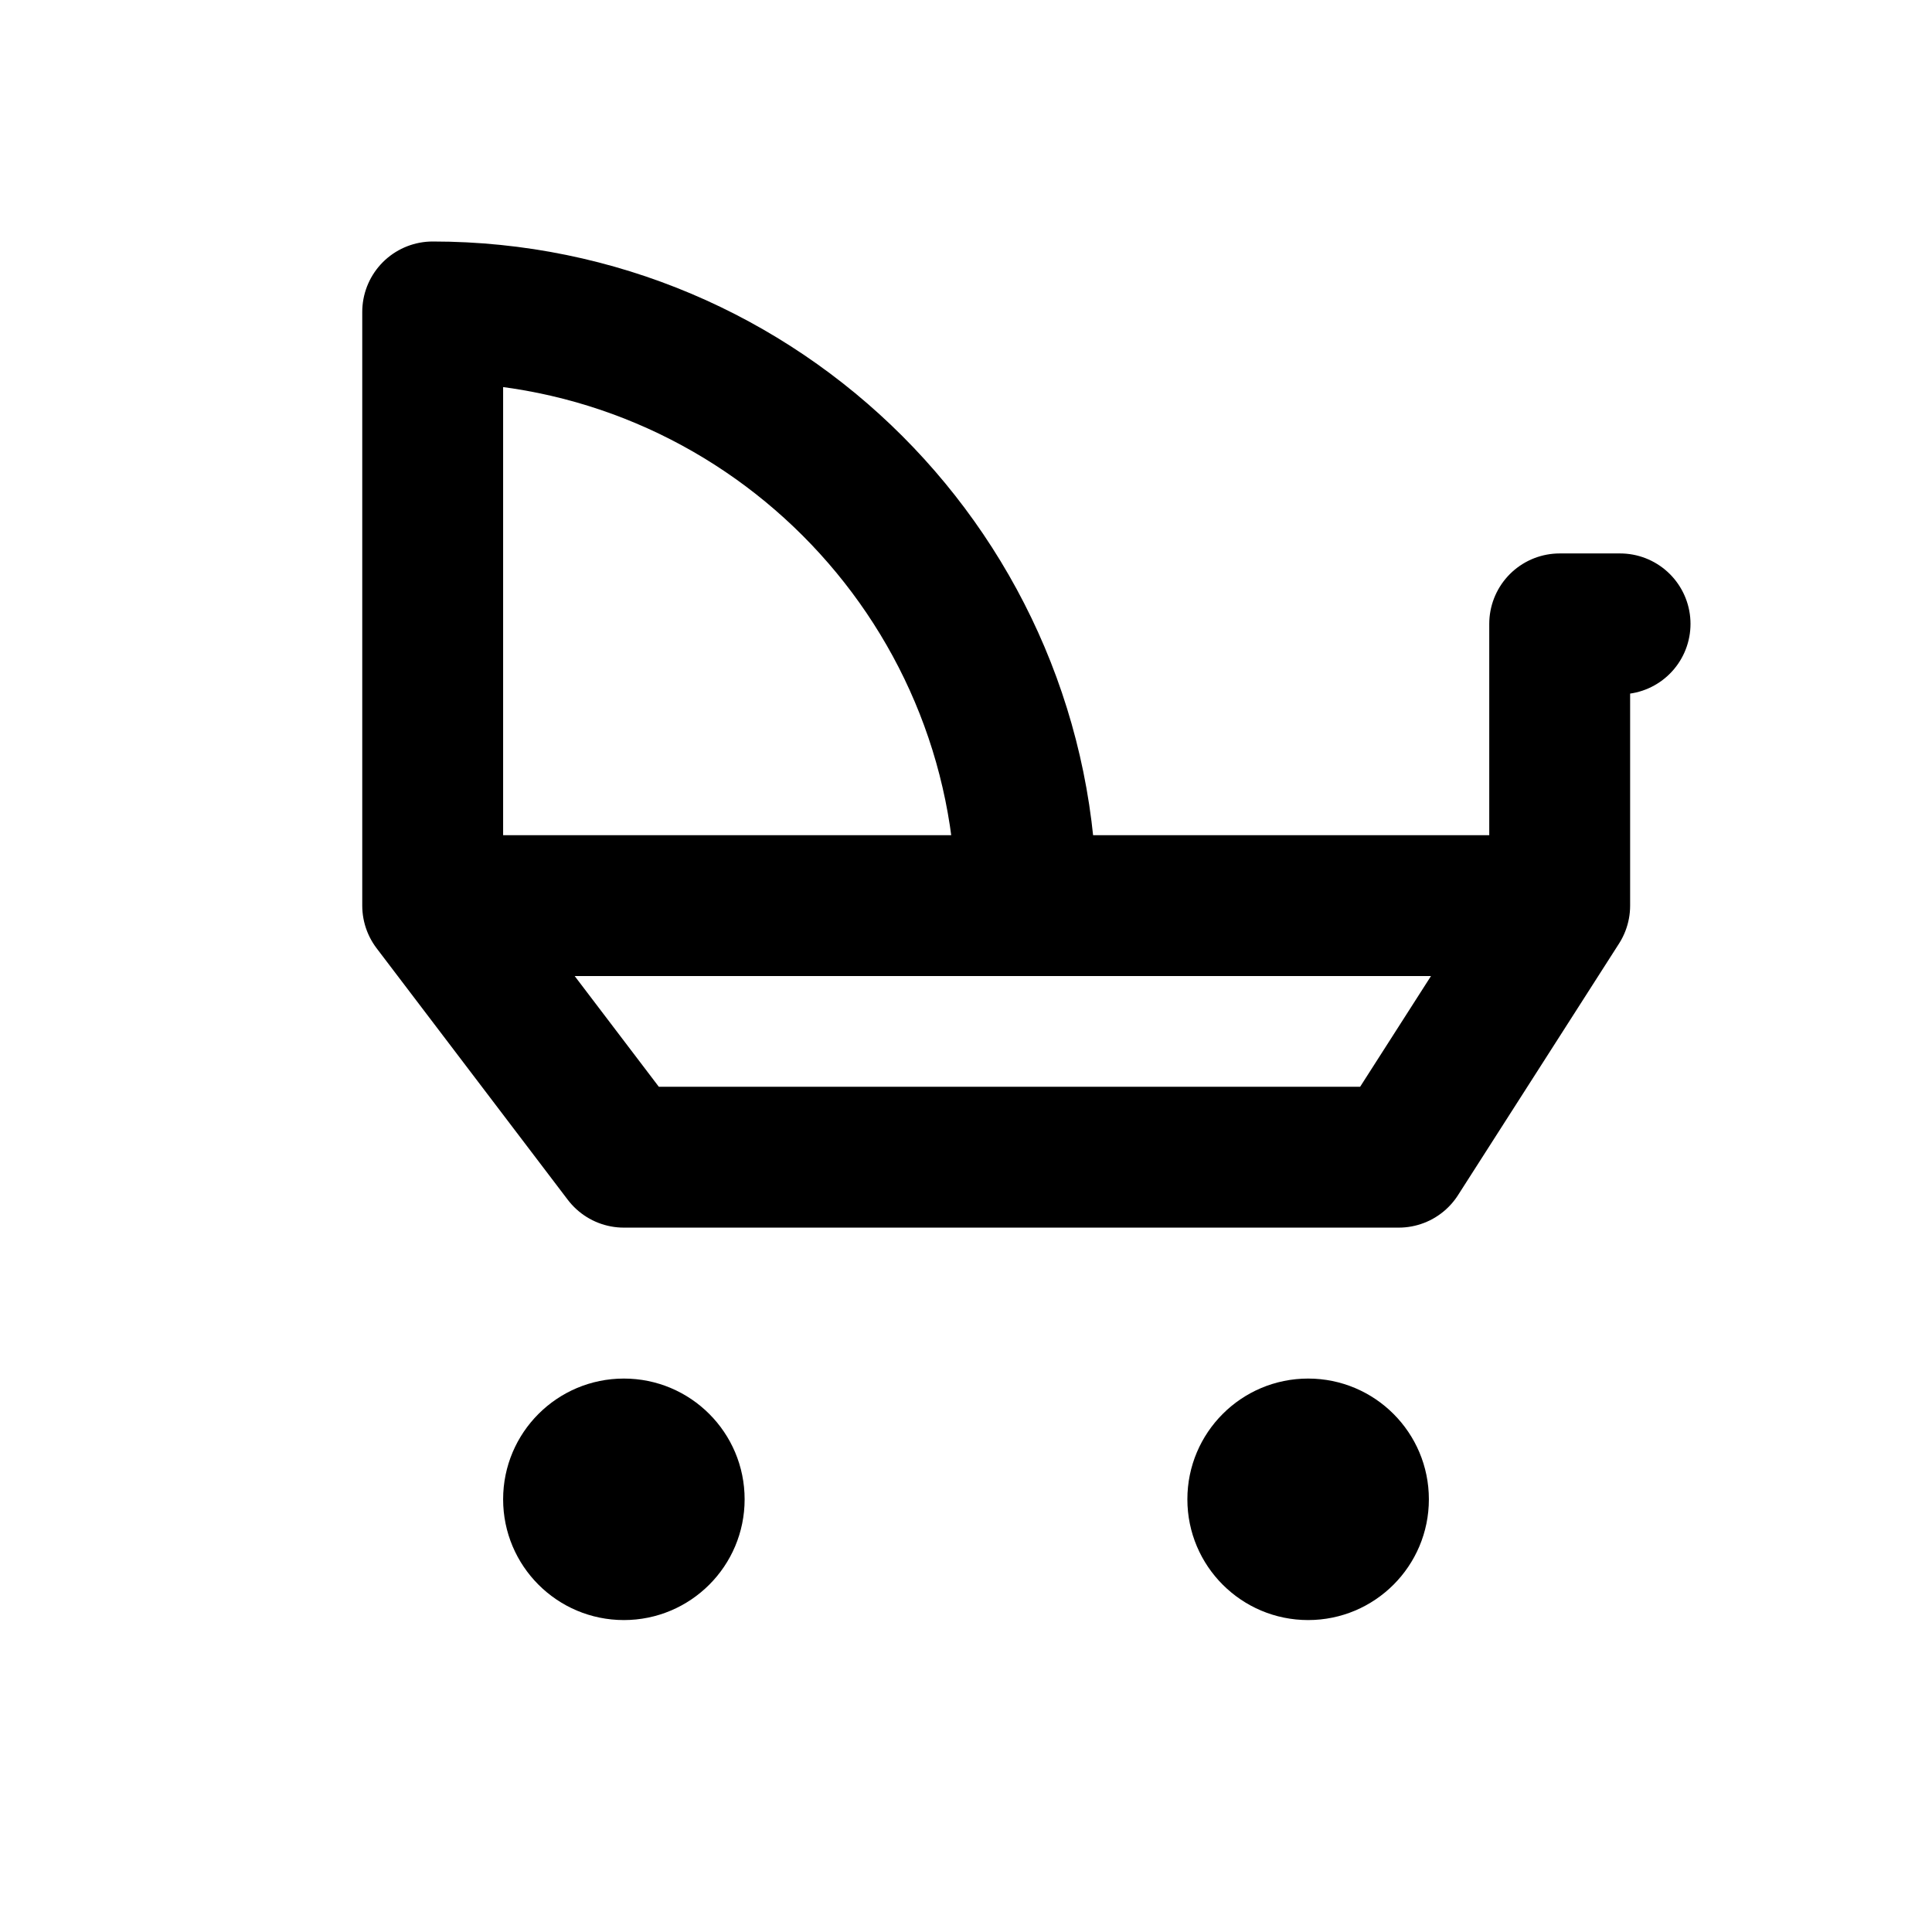
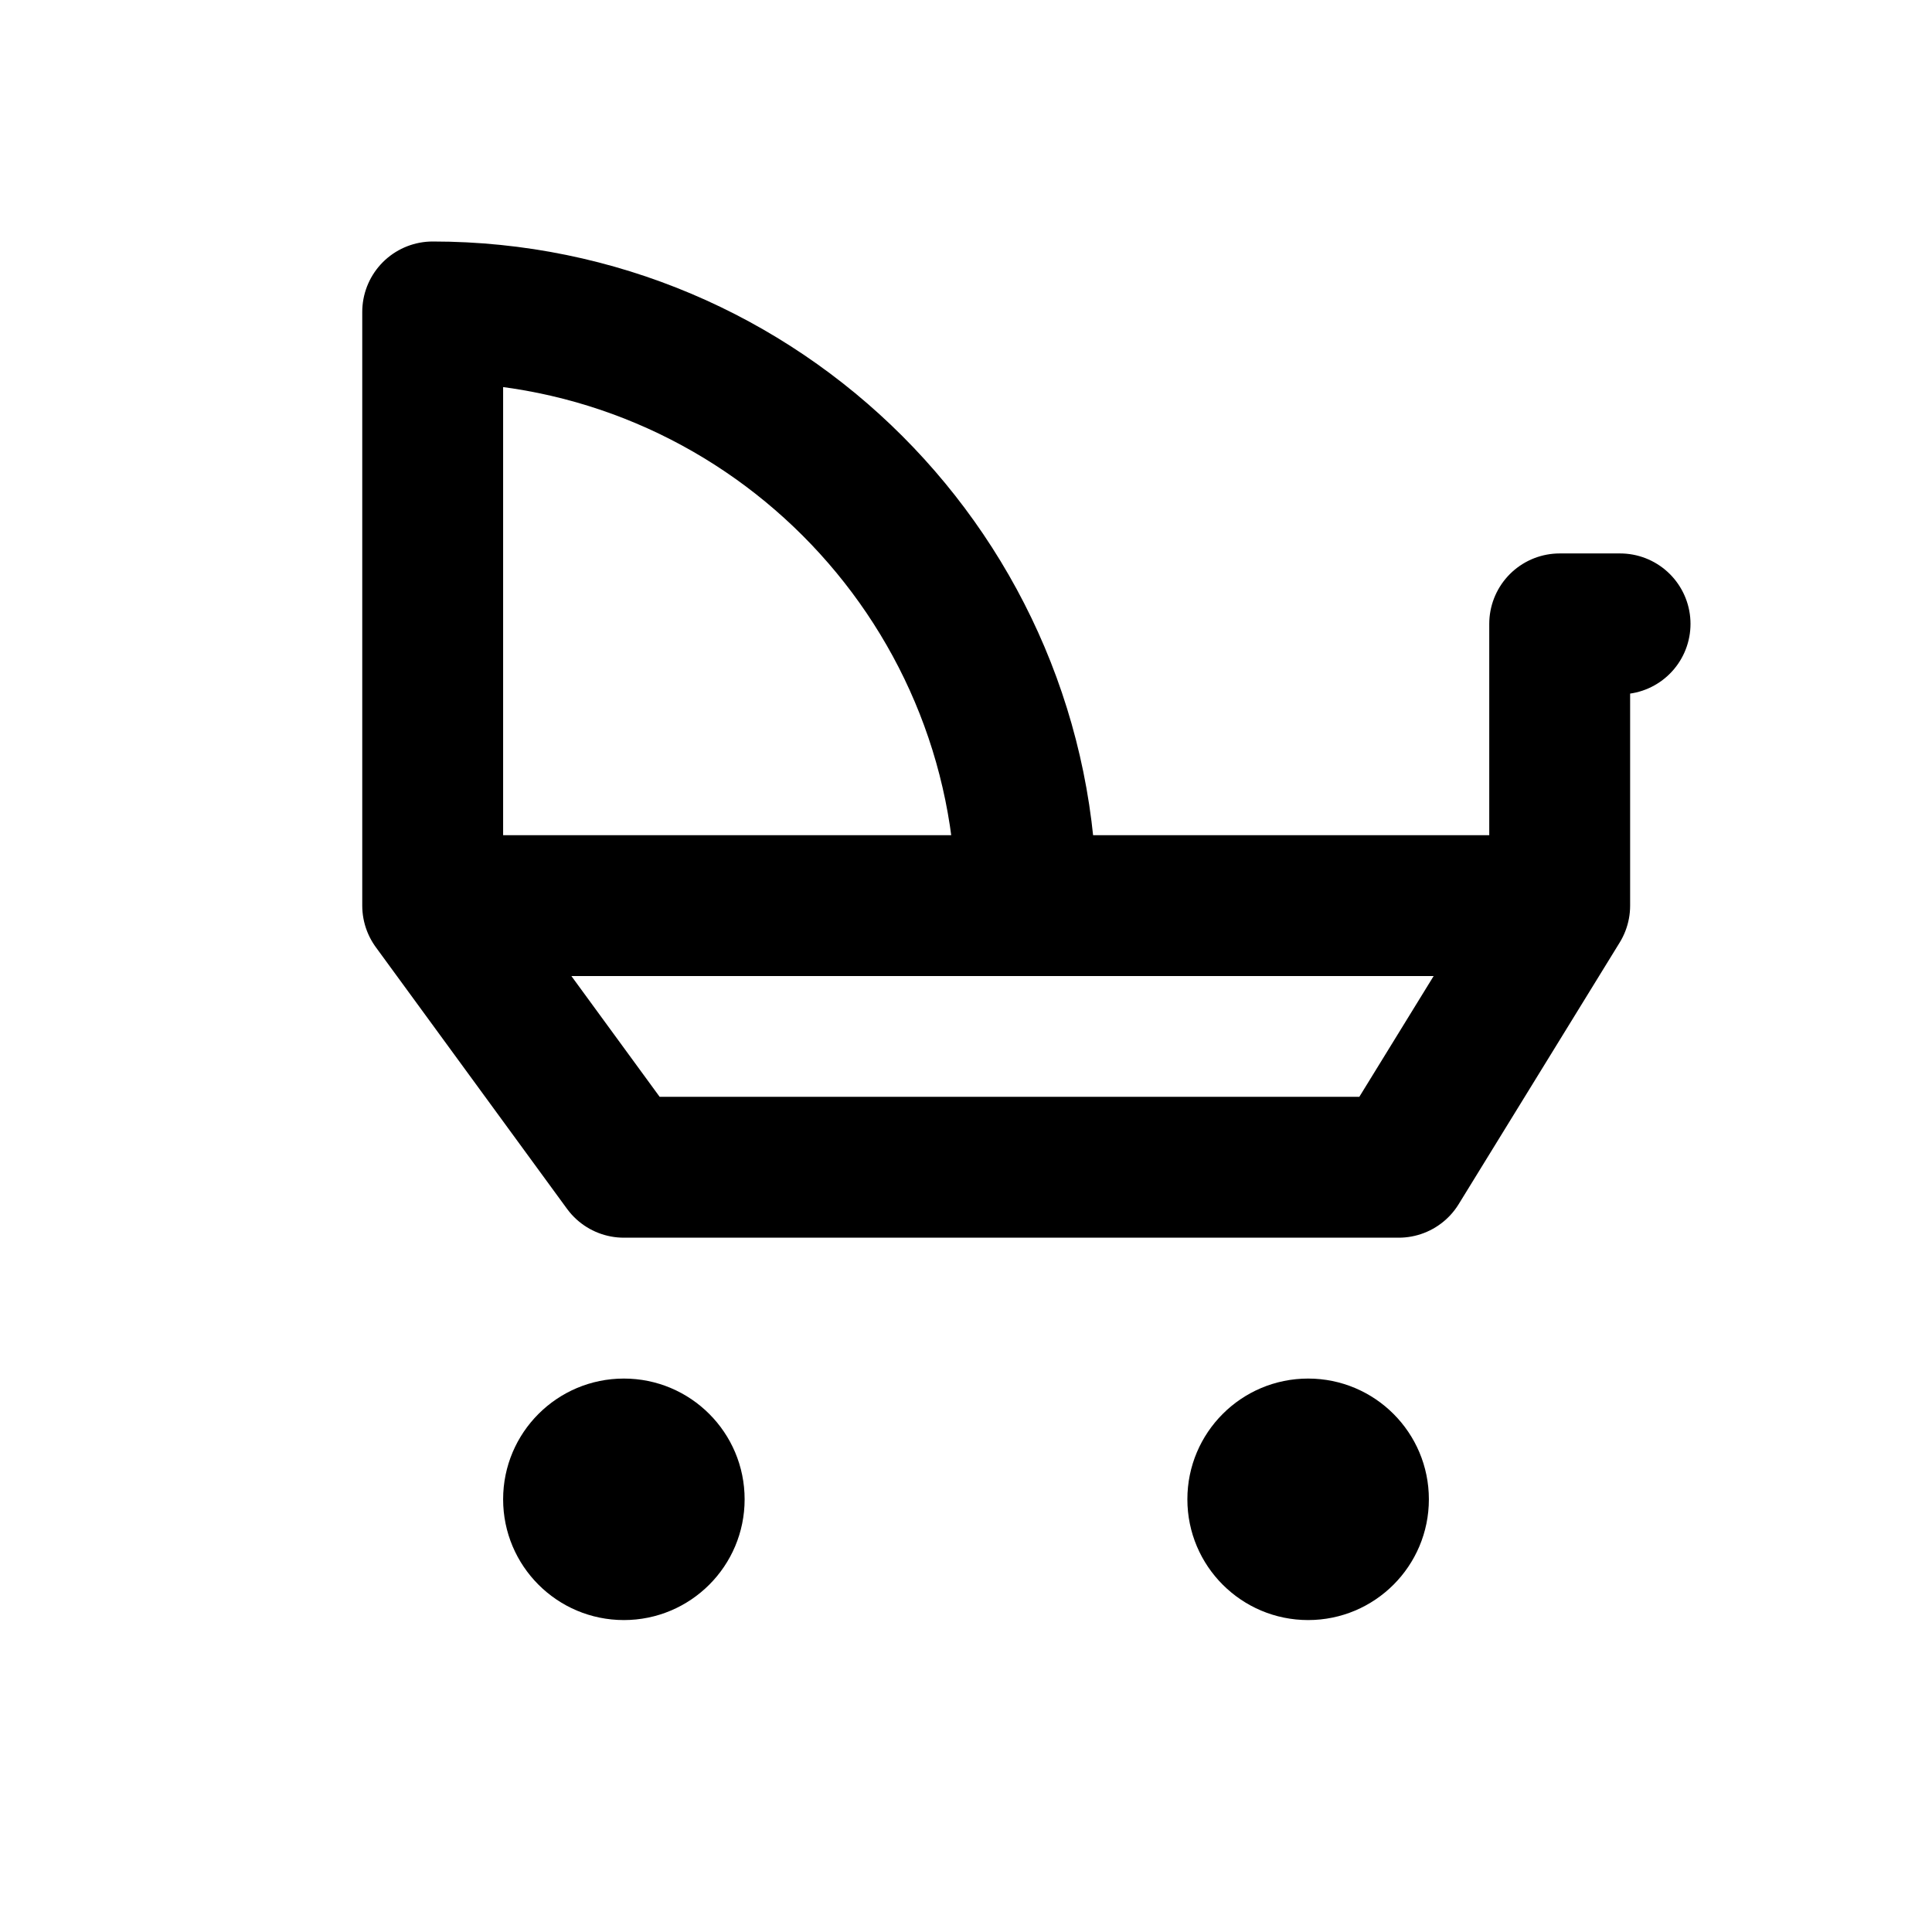
<svg xmlns="http://www.w3.org/2000/svg" width="24" height="24" viewBox="0 0 24 24" fill="none" stroke="currentColor" stroke-width="1.75" stroke-linecap="round" stroke-linejoin="round" aria-hidden="true" focusable="false">
-   <path d="M5.375 11.25V3.875A7.375 7.375 0 0 1 12.75 11.25M5.375 11.25H19.375L17.375 14.375H7.75ZM19.375 11.25V7.75H20.125" />
+   <path d="M5.375 11.25V3.875A7.375 7.375 0 0 1 12.75 11.25M5.375 11.25H19.375L17.375 14.5H7.75ZM19.375 11.25V7.75H20.125" />
  <circle cx="7.75" cy="18.625" r="1.5" fill="currentColor" stroke="none" />
  <circle cx="16.25" cy="18.625" r="1.5" fill="currentColor" stroke="none" />
</svg>
